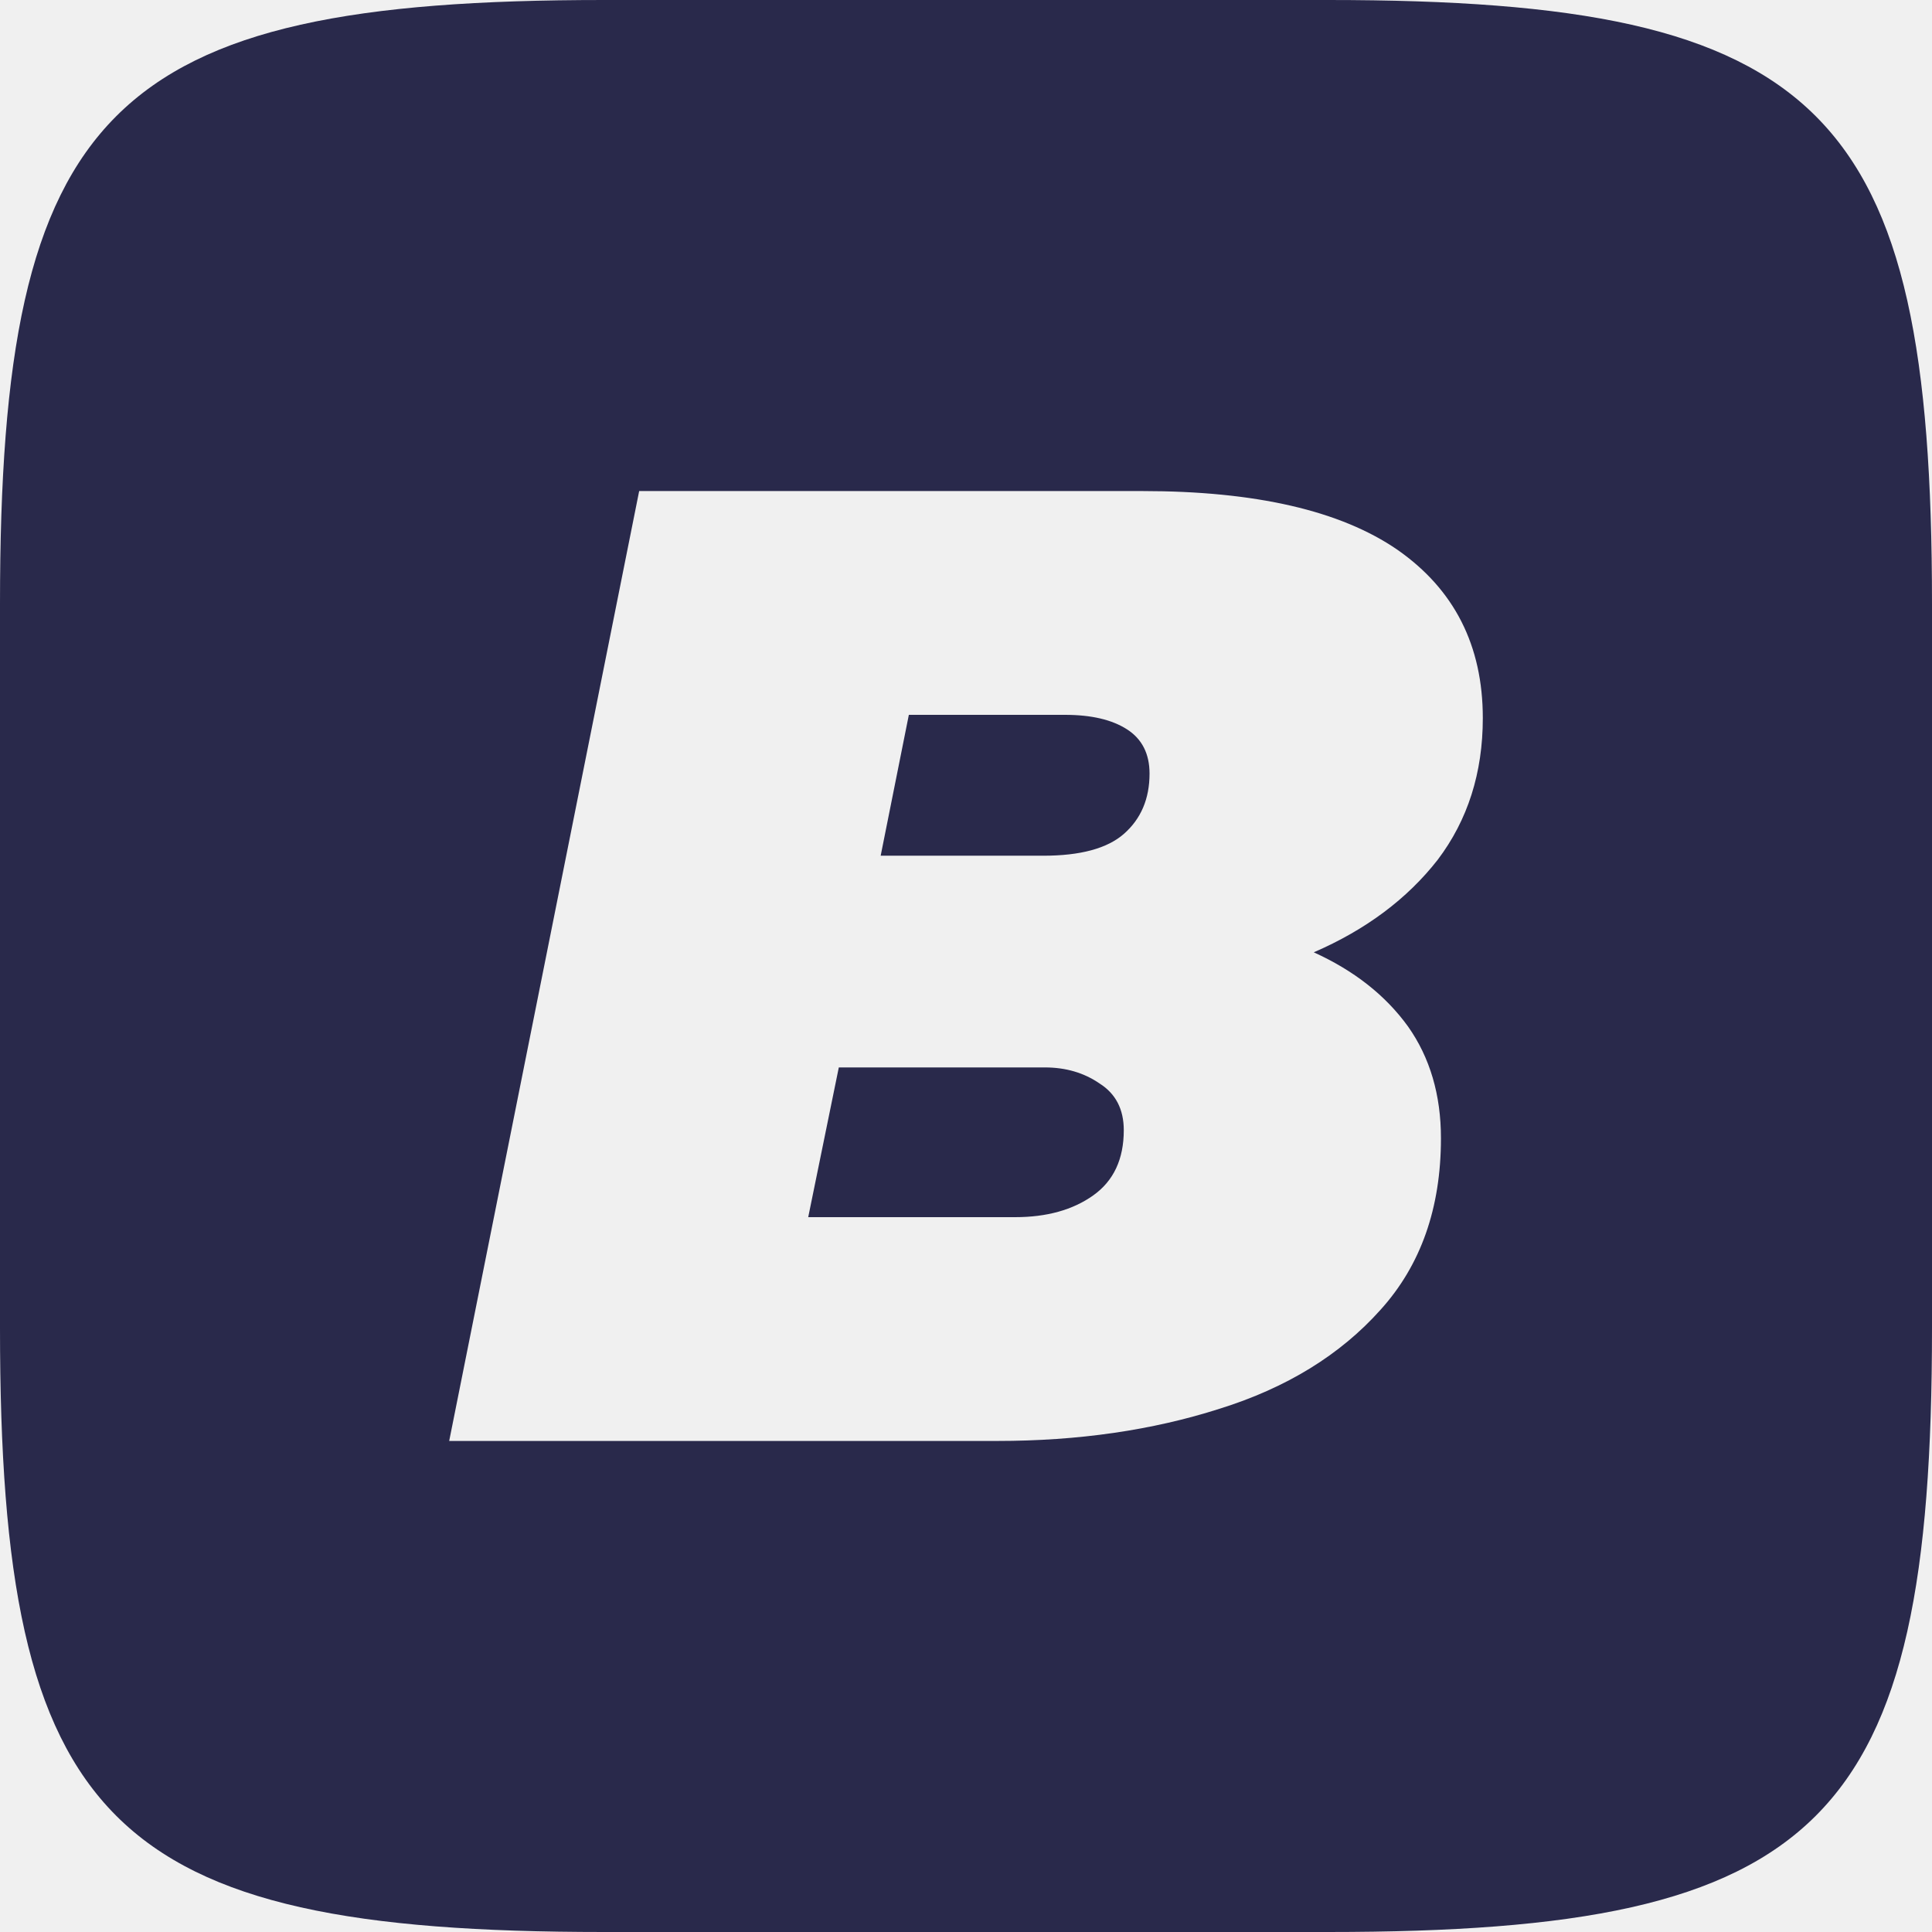
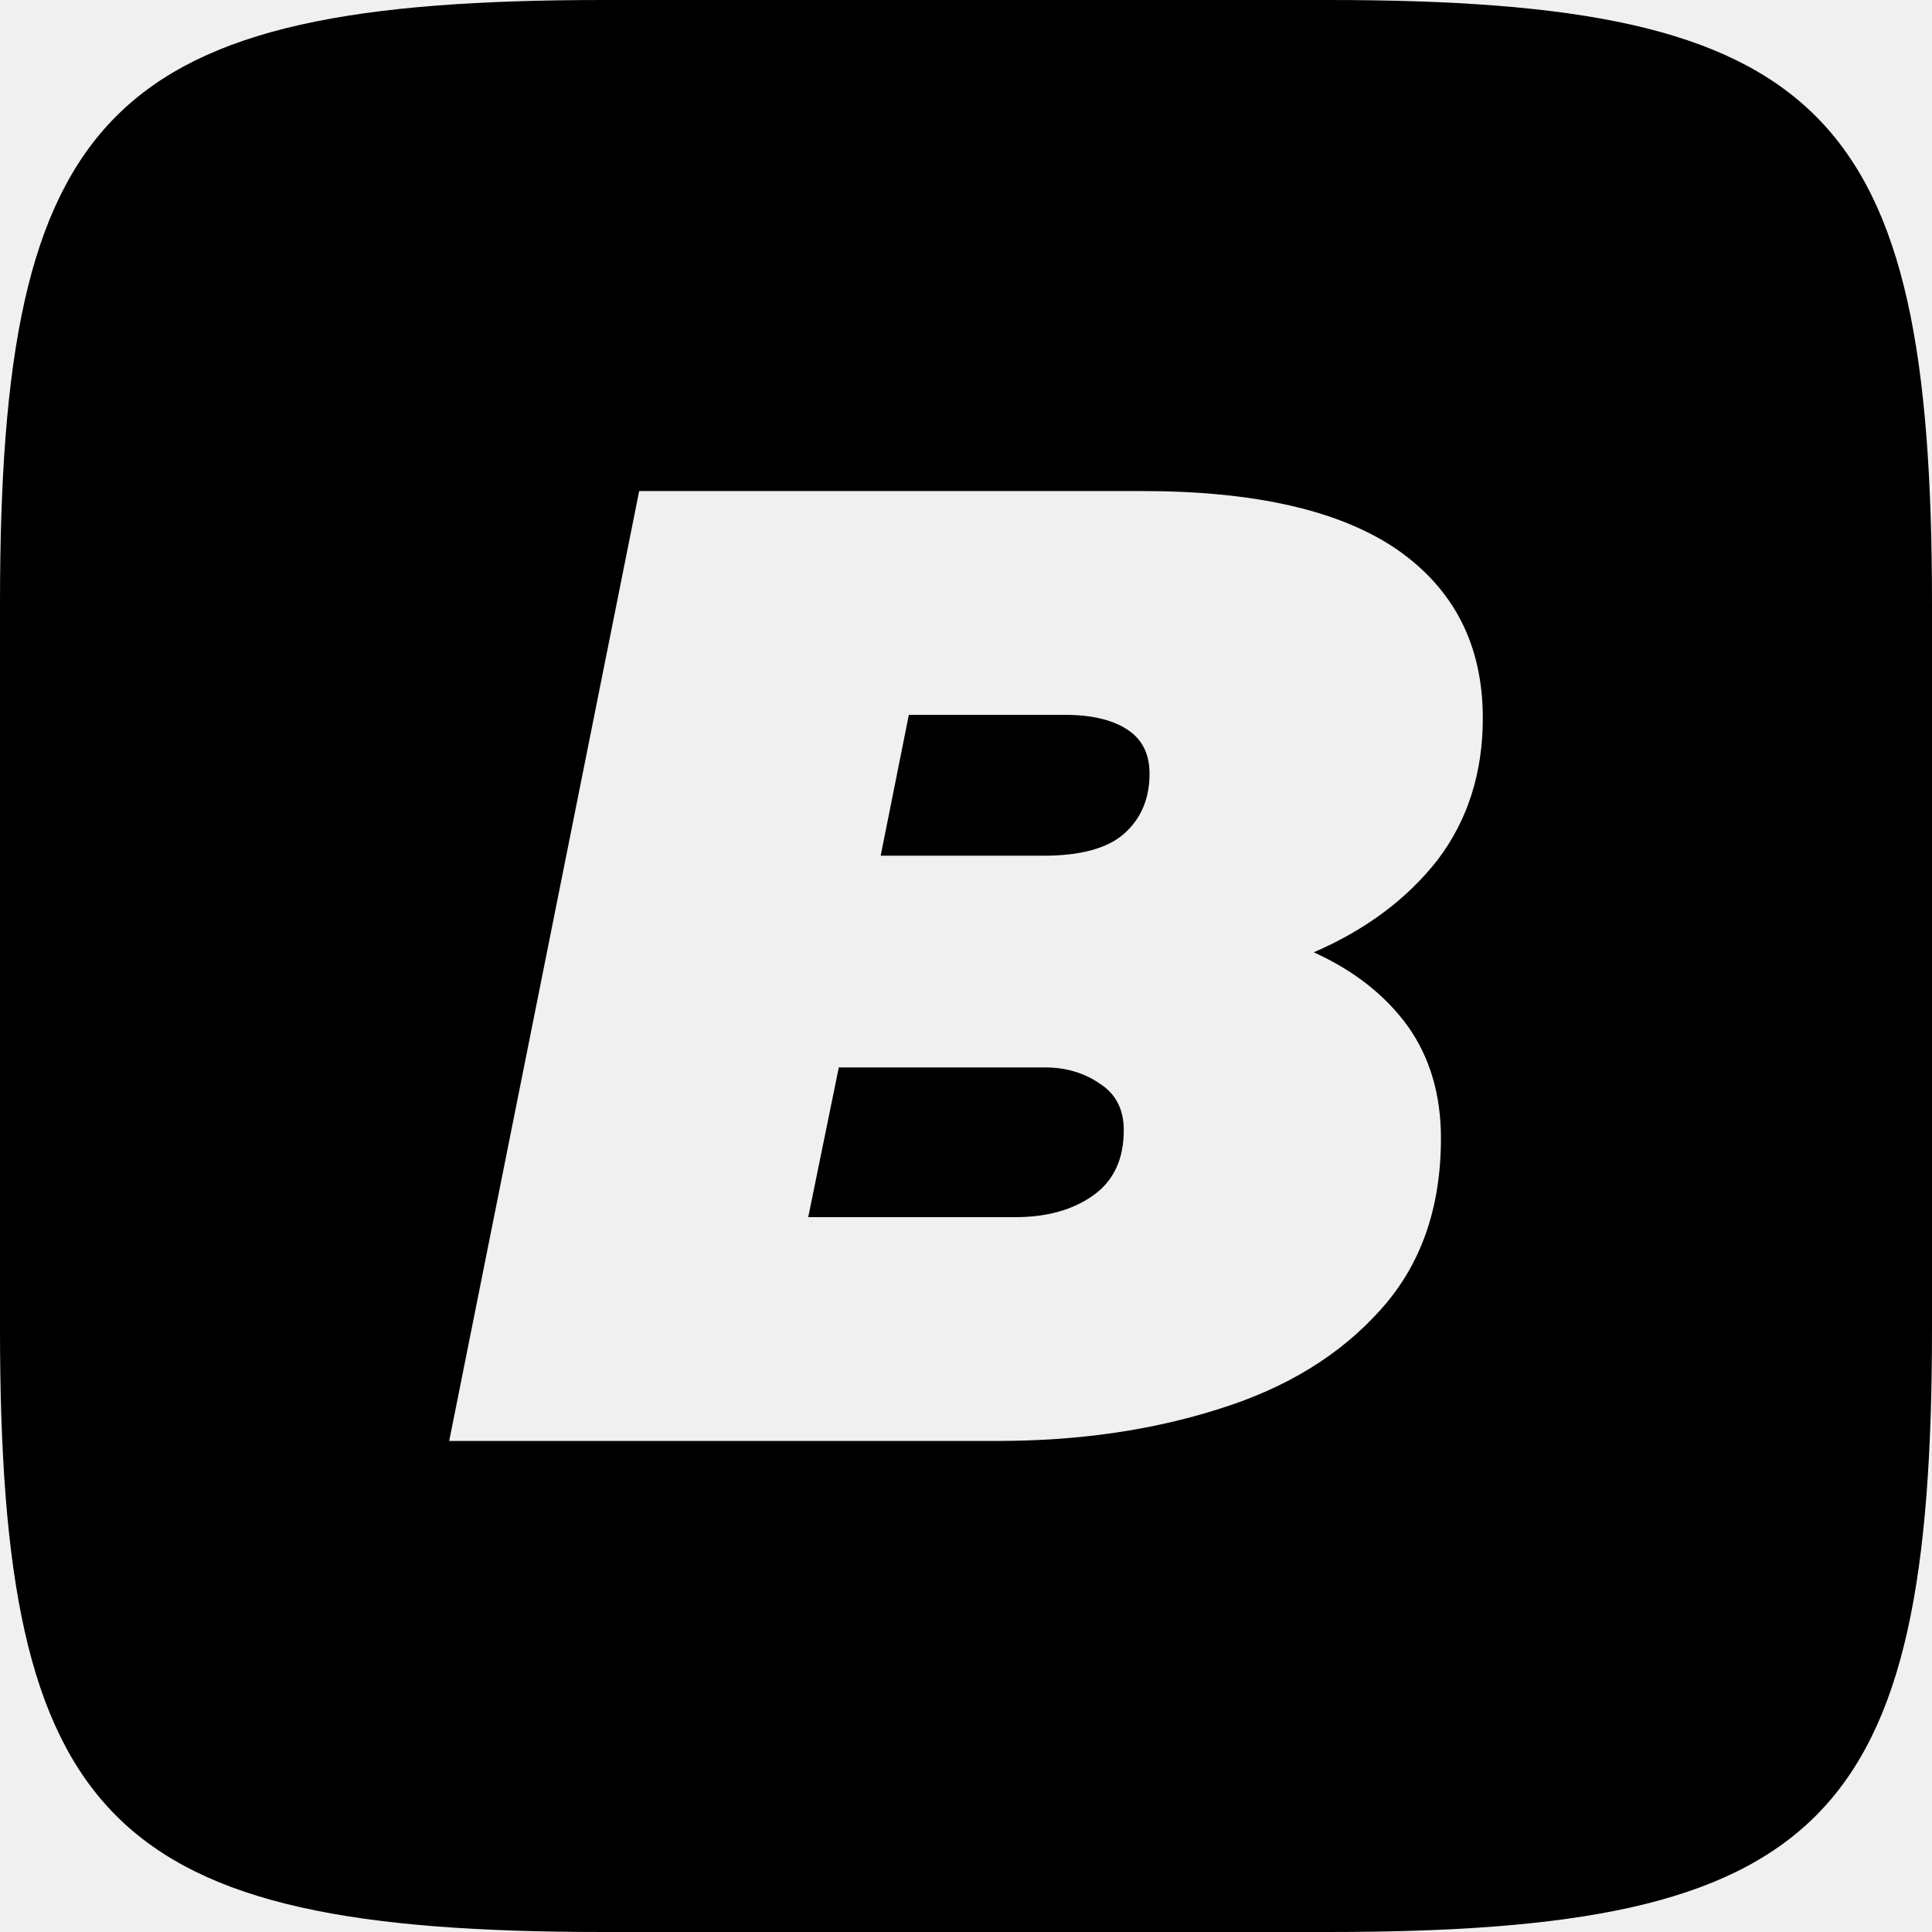
<svg xmlns="http://www.w3.org/2000/svg" width="128" height="128" viewBox="0 0 24 24">
  <style>
-     path.sq { fill: #29294B; }
-     @media (prefers-color-scheme: dark) { path.sq { fill: #F0F0F5; } }
+     path.sq { fill: #000000; }
+     @media (prefers-color-scheme: dark) { path.sq { fill: #FFFFFF; } }
  </style>
  <mask id="tool-mark-onlinebubblelevel">
    <rect width="24" height="24" fill="#fff" />
    <path d="M5.58 17.9 7.94 6.1H14.19Q16.3 6.1 17.36 6.83Q18.42 7.57 18.42 8.92Q18.42 9.94 17.86 10.68Q17.29 11.41 16.32 11.83Q17.07 12.17 17.49 12.75Q17.9 13.33 17.9 14.14Q17.9 15.44 17.15 16.27Q16.4 17.11 15.15 17.5Q13.9 17.9 12.39 17.9ZM10.04 15.12H12.61Q13.2 15.12 13.58 14.85Q13.96 14.58 13.96 14.04Q13.96 13.65 13.66 13.46Q13.37 13.26 12.98 13.26H10.42ZM10.94 10.63H12.96Q13.65 10.63 13.96 10.36Q14.28 10.08 14.28 9.61Q14.28 9.24 14 9.06Q13.72 8.88 13.23 8.88H11.29Z" fill="#000" />
  </mask>
  <path class="sq" fill-rule="evenodd" mask="url(#tool-mark-onlinebubblelevel)" d="M7.5 0H16.5C22.65 0 24 1.35 24 7.5V16.5C24 22.65 22.65 24 16.5 24H7.5C1.35 24 0 22.65 0 16.5V7.5C0 1.35 1.35 0 7.5 0Z" />
</svg>
